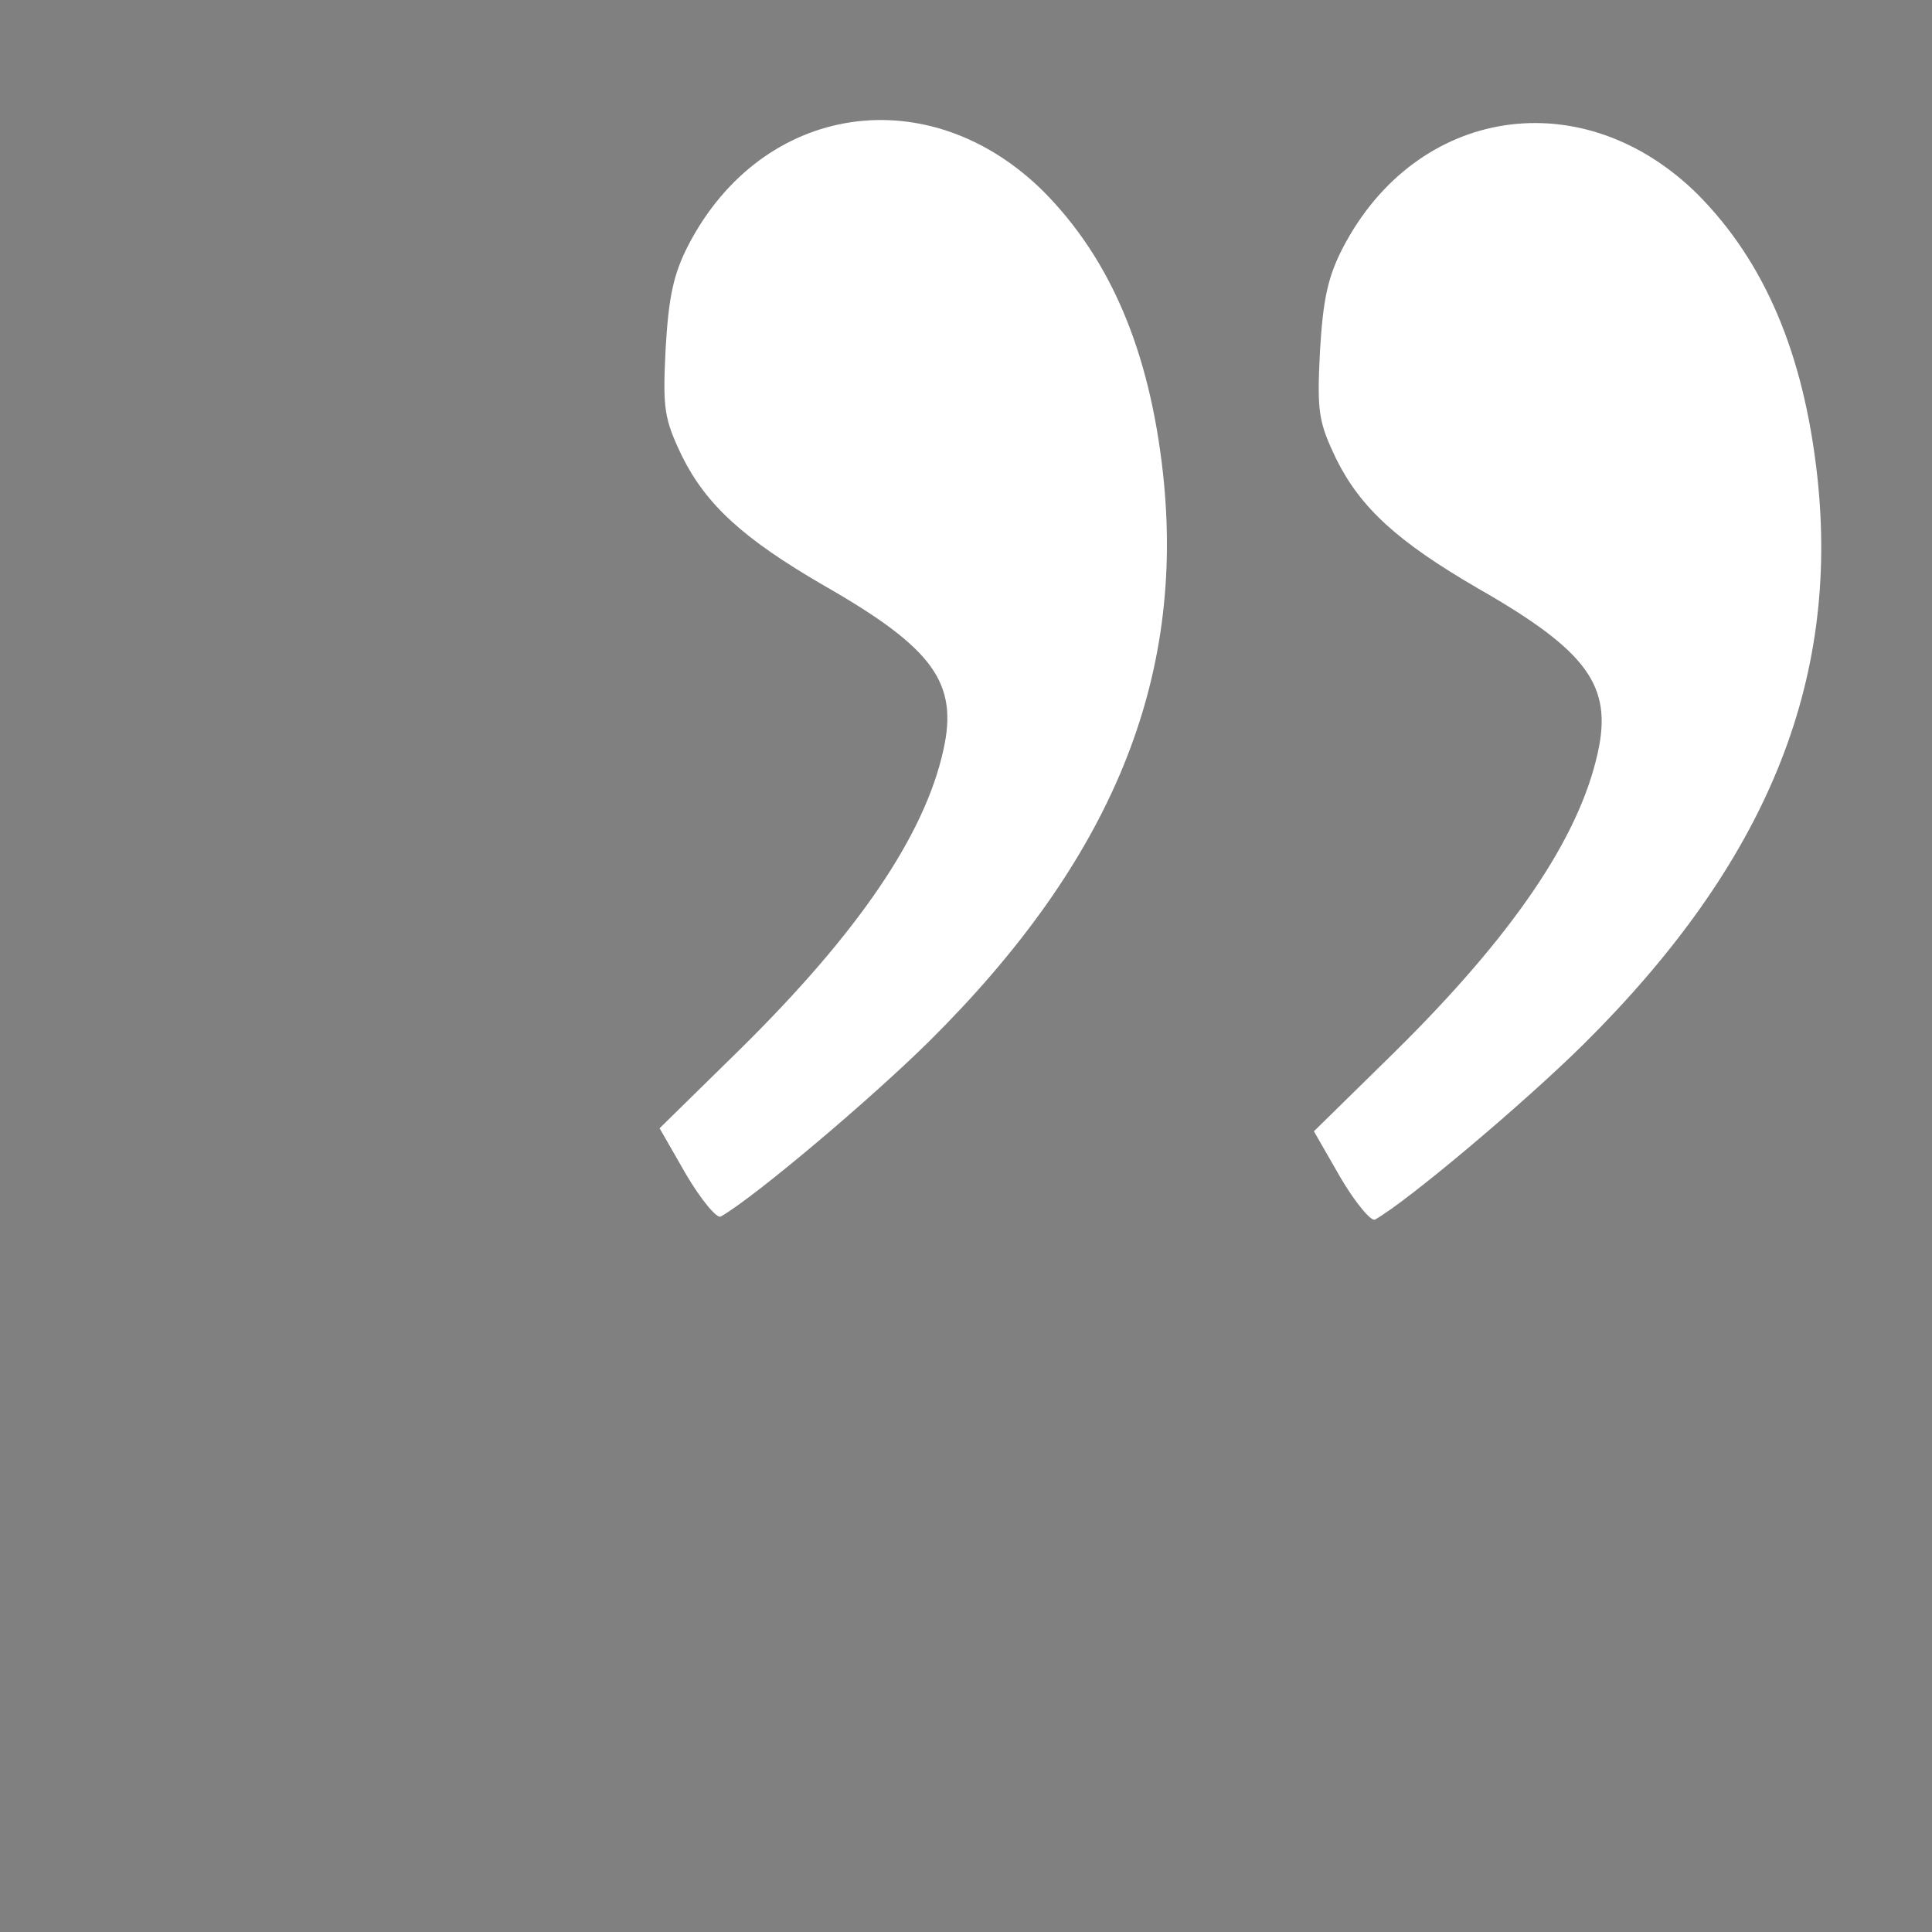
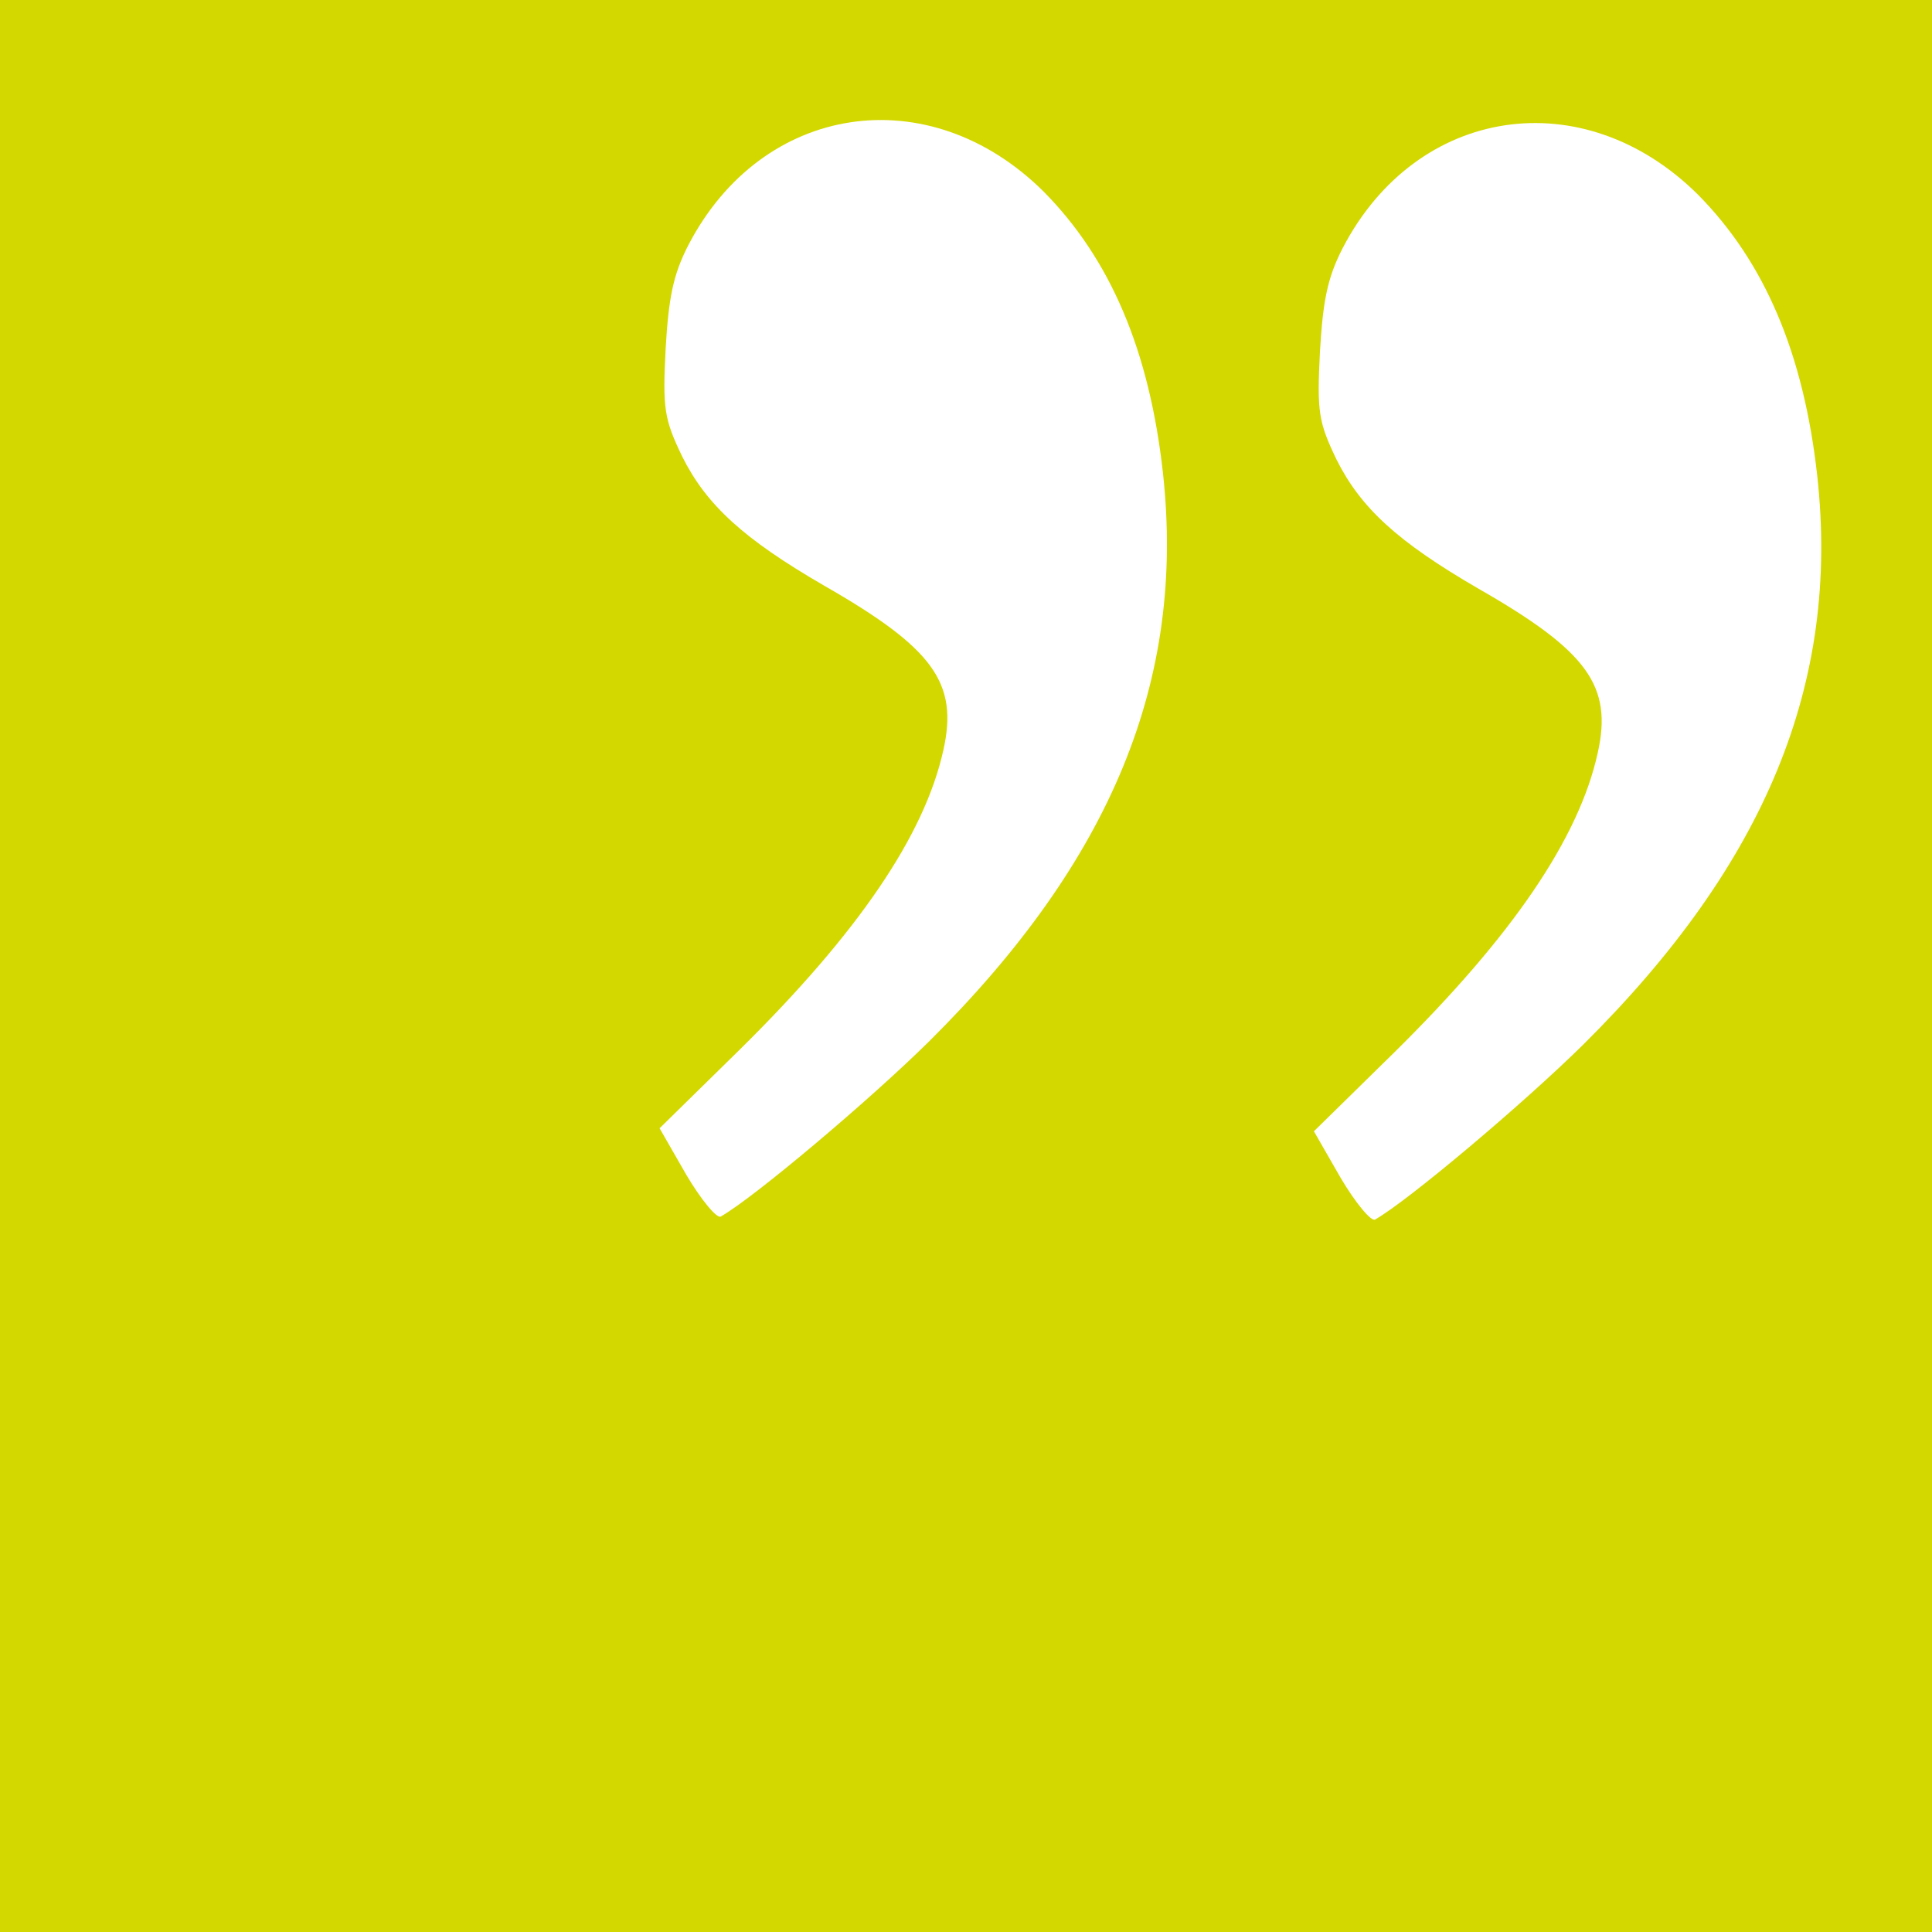
<svg xmlns="http://www.w3.org/2000/svg" xmlns:xlink="http://www.w3.org/1999/xlink" width="256px" height="256px" viewBox="0 0 2560 2560">
-   <rect x="0" y="0" width="100%" height="100%" fill="#808080" />
+   <rect x="0" y="0" width="100%" height="100%" fill="#d3d800" />
  <g fill="#fff" stroke="none">
    <path d="M909 1556 l-35 -61 107 -105 c156 -154 244 -283 269 -396 20 -89 -13 -135 -158 -218 -107 -62 -156 -107 -188 -171 -24 -50 -26 -63 -22 -143 4 -68 10 -98 30 -137 98 -189 319 -222 471 -71 88 89 140 210 158 373 30 274 -68 513 -310 753 -79 78 -232 207 -276 232 -5 3 -26 -22 -46 -56z" id="apos" />
    <use xlink:href="#apos" x="867" y="4" />
  </g>
</svg>
